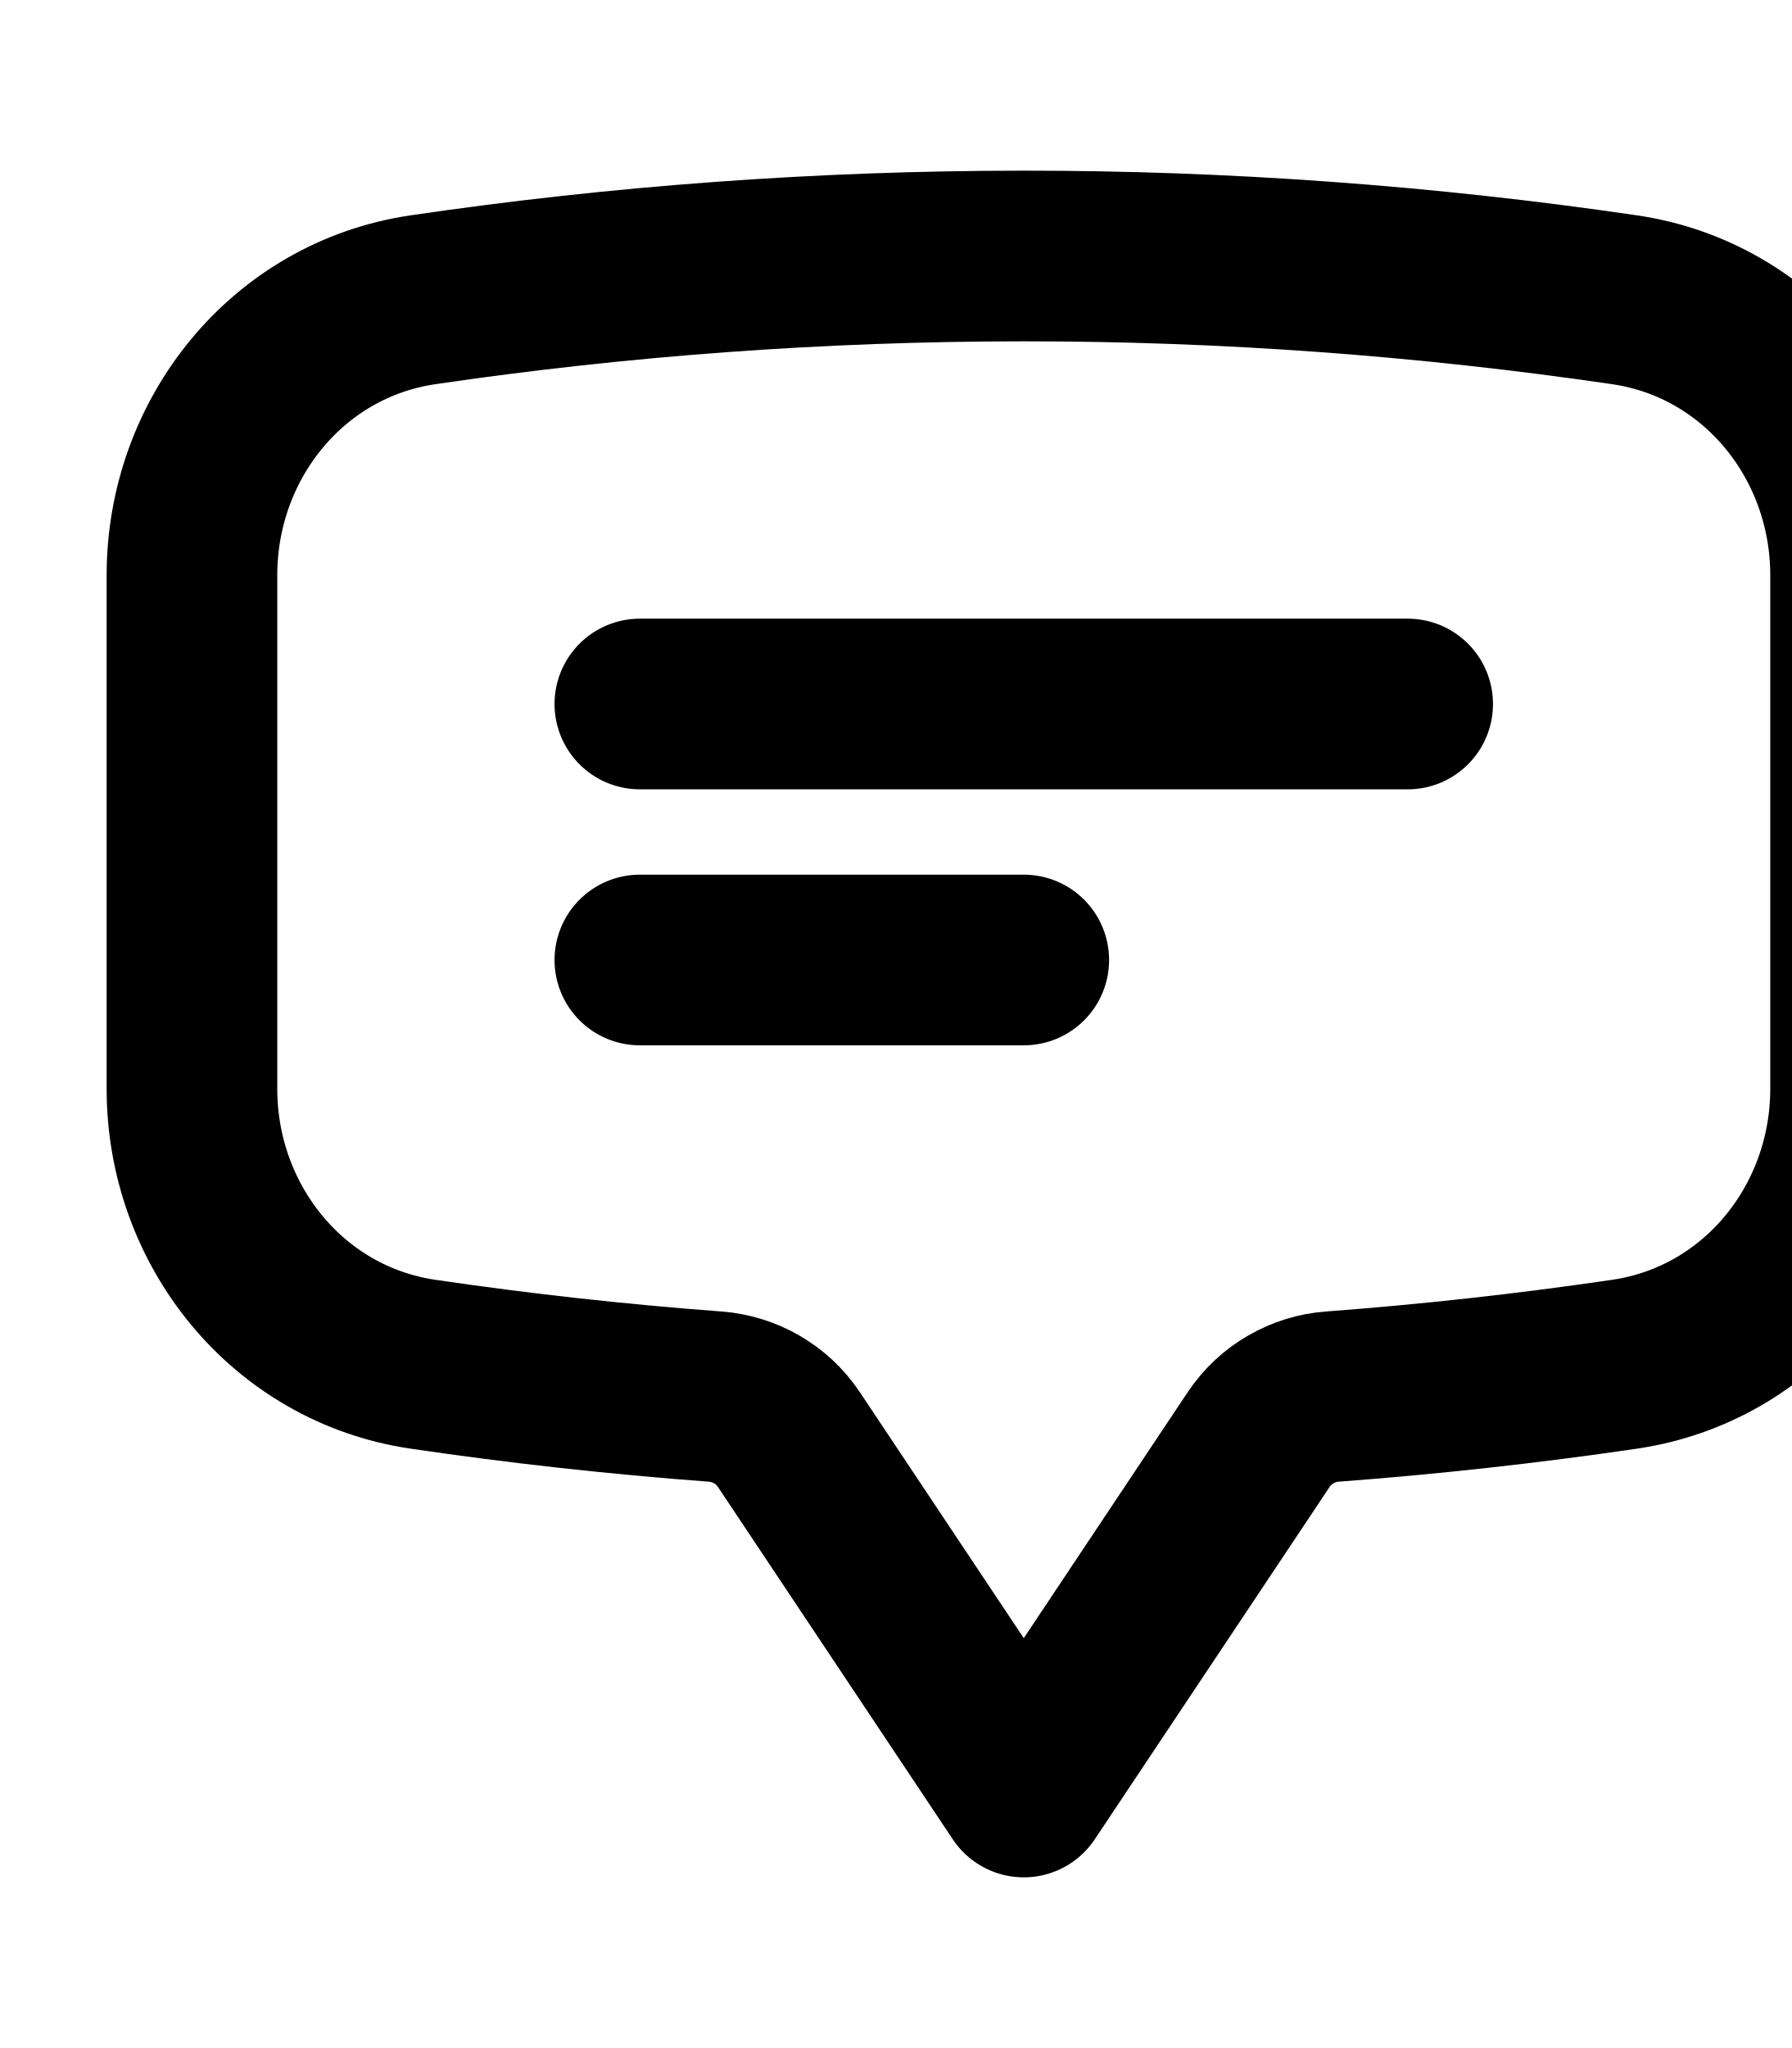
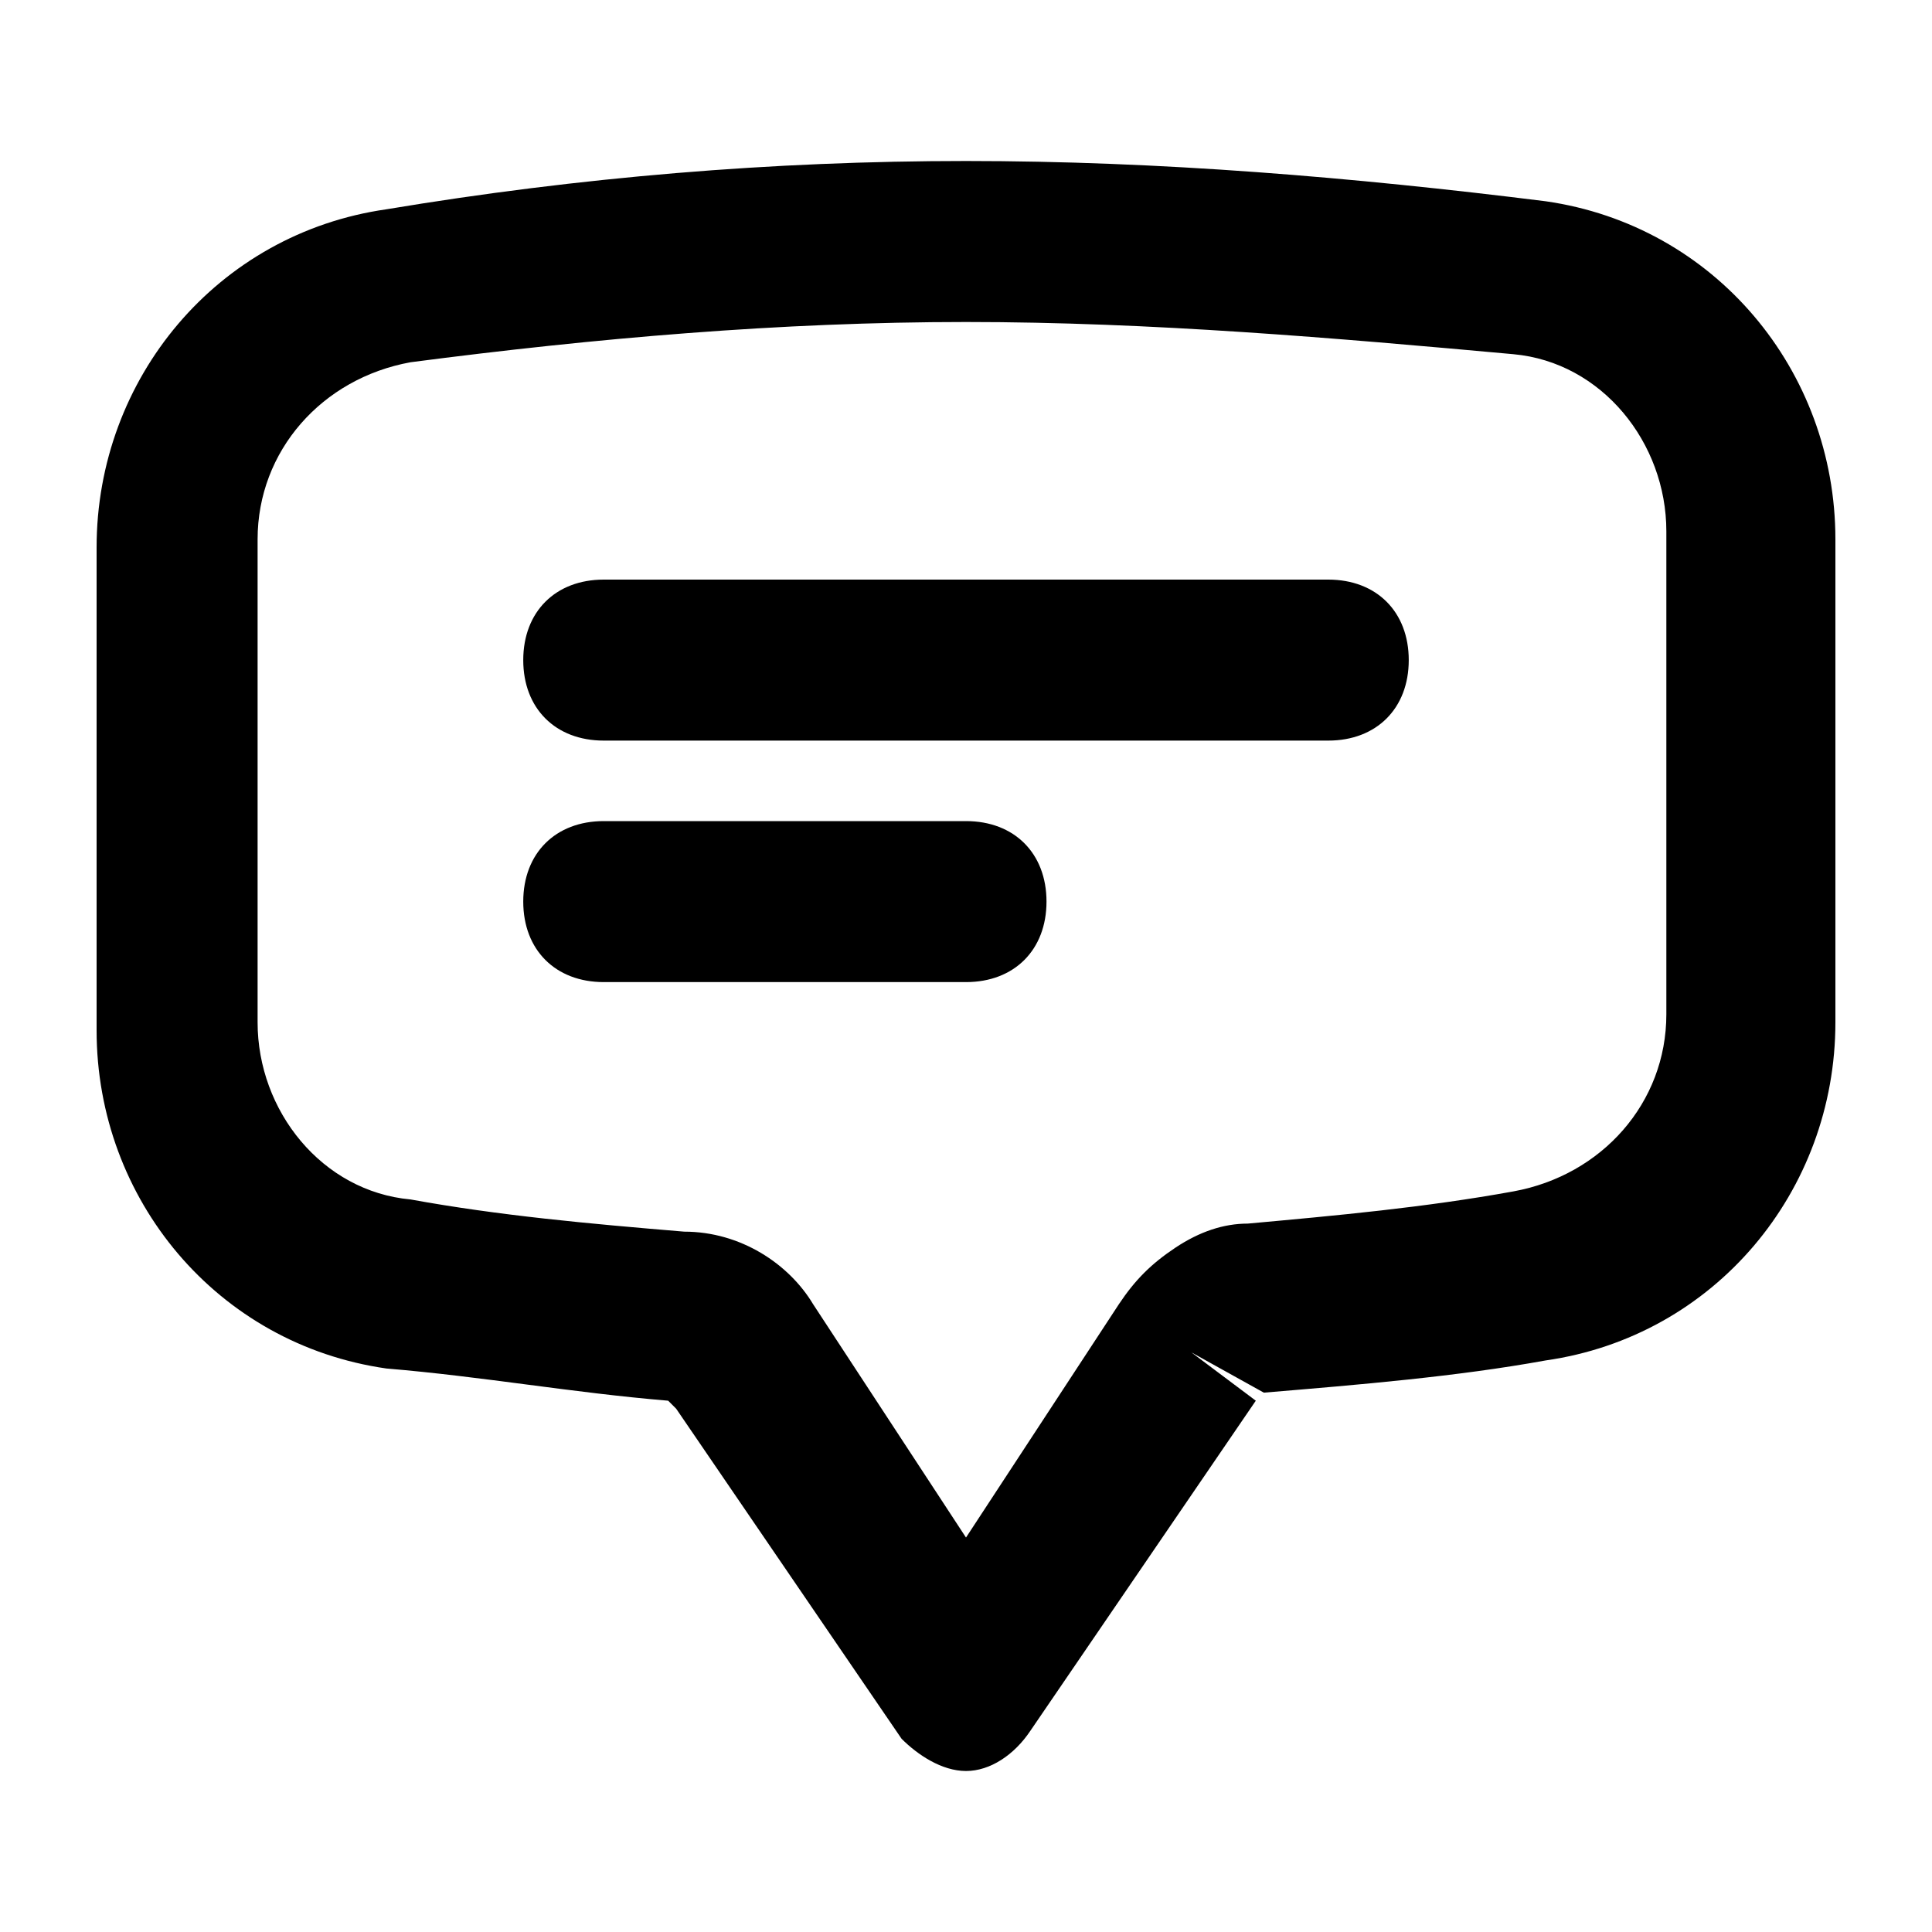
- <svg xmlns="http://www.w3.org/2000/svg" width="21" height="24" viewBox="0 0 21 24" fill="none">
-   <path d="M7.5 8.25H16.5M7.5 11.25H12M2.25 12.76C2.25 14.36 3.373 15.754 4.957 15.987C6.086 16.153 7.227 16.28 8.38 16.366C8.73 16.392 9.05 16.576 9.245 16.867L12 21L14.755 16.867C14.852 16.723 14.98 16.603 15.13 16.517C15.28 16.43 15.447 16.378 15.62 16.366C16.765 16.28 17.907 16.154 19.043 15.987C20.627 15.754 21.75 14.361 21.75 12.759V6.741C21.75 5.139 20.627 3.746 19.043 3.513C16.711 3.171 14.357 2.999 12 3C9.608 3 7.256 3.175 4.957 3.513C3.373 3.746 2.25 5.14 2.25 6.741V12.759V12.76Z" stroke="black" stroke-width="2" stroke-linecap="round" stroke-linejoin="round" />
+ <svg xmlns="http://www.w3.org/2000/svg" version="1.1" id="Layer_1" x="0px" y="0px" viewBox="0 0 24 24" style="enable-background:new 0 0 24 24;" xml:space="preserve">
+   <path d="M12,22c-0.3,0-0.6-0.2-0.8-0.4l-2.8-4.1c0,0-0.1-0.1-0.1-0.1C7.1,17.3,6,17.1,4.8,17c-2.1-0.3-3.6-2.1-3.6-4.2v-6  c0-2.1,1.5-3.9,3.6-4.2C7.2,2.2,9.6,2,12,2c0,0,0,0,0,0c2.4,0,4.8,0.2,7.2,0.5c2.1,0.3,3.6,2.1,3.6,4.2v6c0,2.1-1.5,3.9-3.6,4.2  c-1.1,0.2-2.3,0.3-3.5,0.4l-0.9-0.5l0.8,0.6l-2.8,4.1C12.6,21.8,12.3,22,12,22z M12,4C12,4,12,4,12,4C9.7,4,7.4,4.2,5.1,4.5  C4,4.7,3.2,5.6,3.2,6.7v6c0,1.1,0.8,2.1,1.9,2.2c1.1,0.2,2.2,0.3,3.4,0.4c0.7,0,1.3,0.4,1.6,0.9l1.9,2.9l1.9-2.9  c0.2-0.3,0.4-0.5,0.7-0.7c0.3-0.2,0.6-0.3,0.9-0.3c1.1-0.1,2.2-0.2,3.3-0.4c1.1-0.2,1.9-1.1,1.9-2.2v-6c0-1.1-0.8-2.1-1.9-2.2  C16.6,4.2,14.3,4,12,4z M12,12.2H7.5c-0.6,0-1-0.4-1-1s0.4-1,1-1H12c0.6,0,1,0.4,1,1S12.6,12.2,12,12.2z M16.5,9.2h-9  c-0.6,0-1-0.4-1-1s0.4-1,1-1h9c0.6,0,1,0.4,1,1S17.1,9.2,16.5,9.2z" />
</svg>
